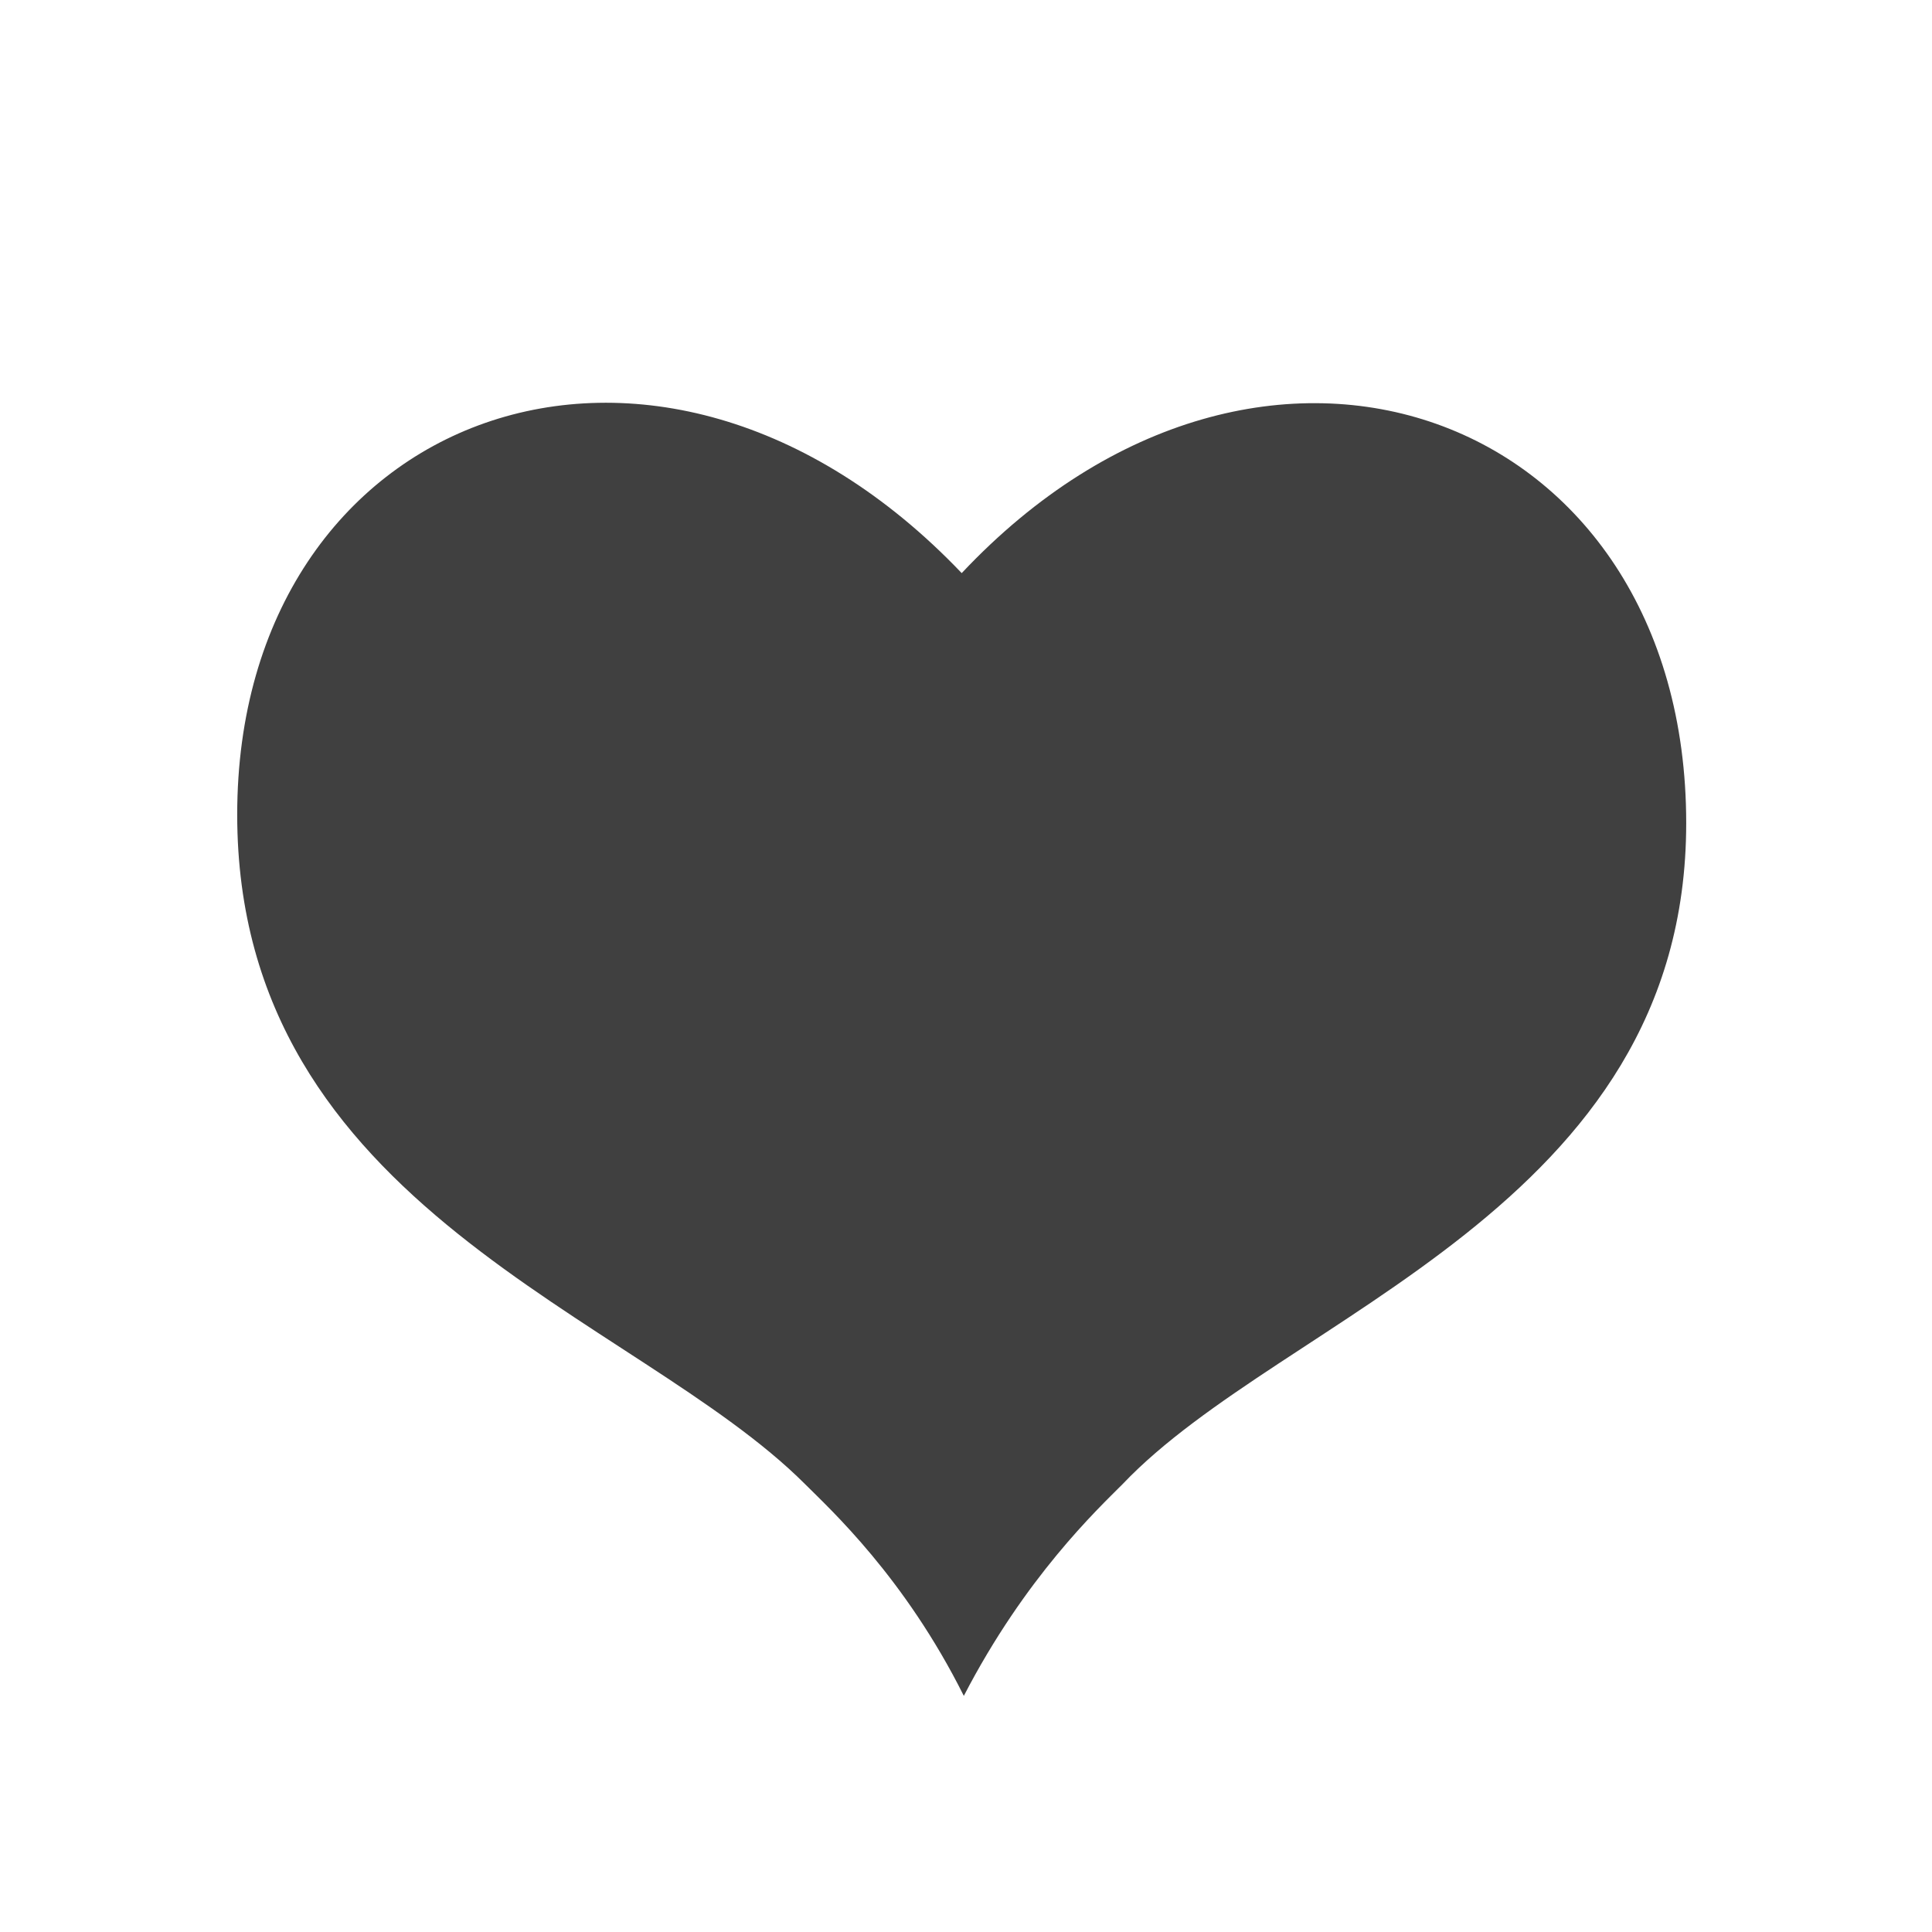
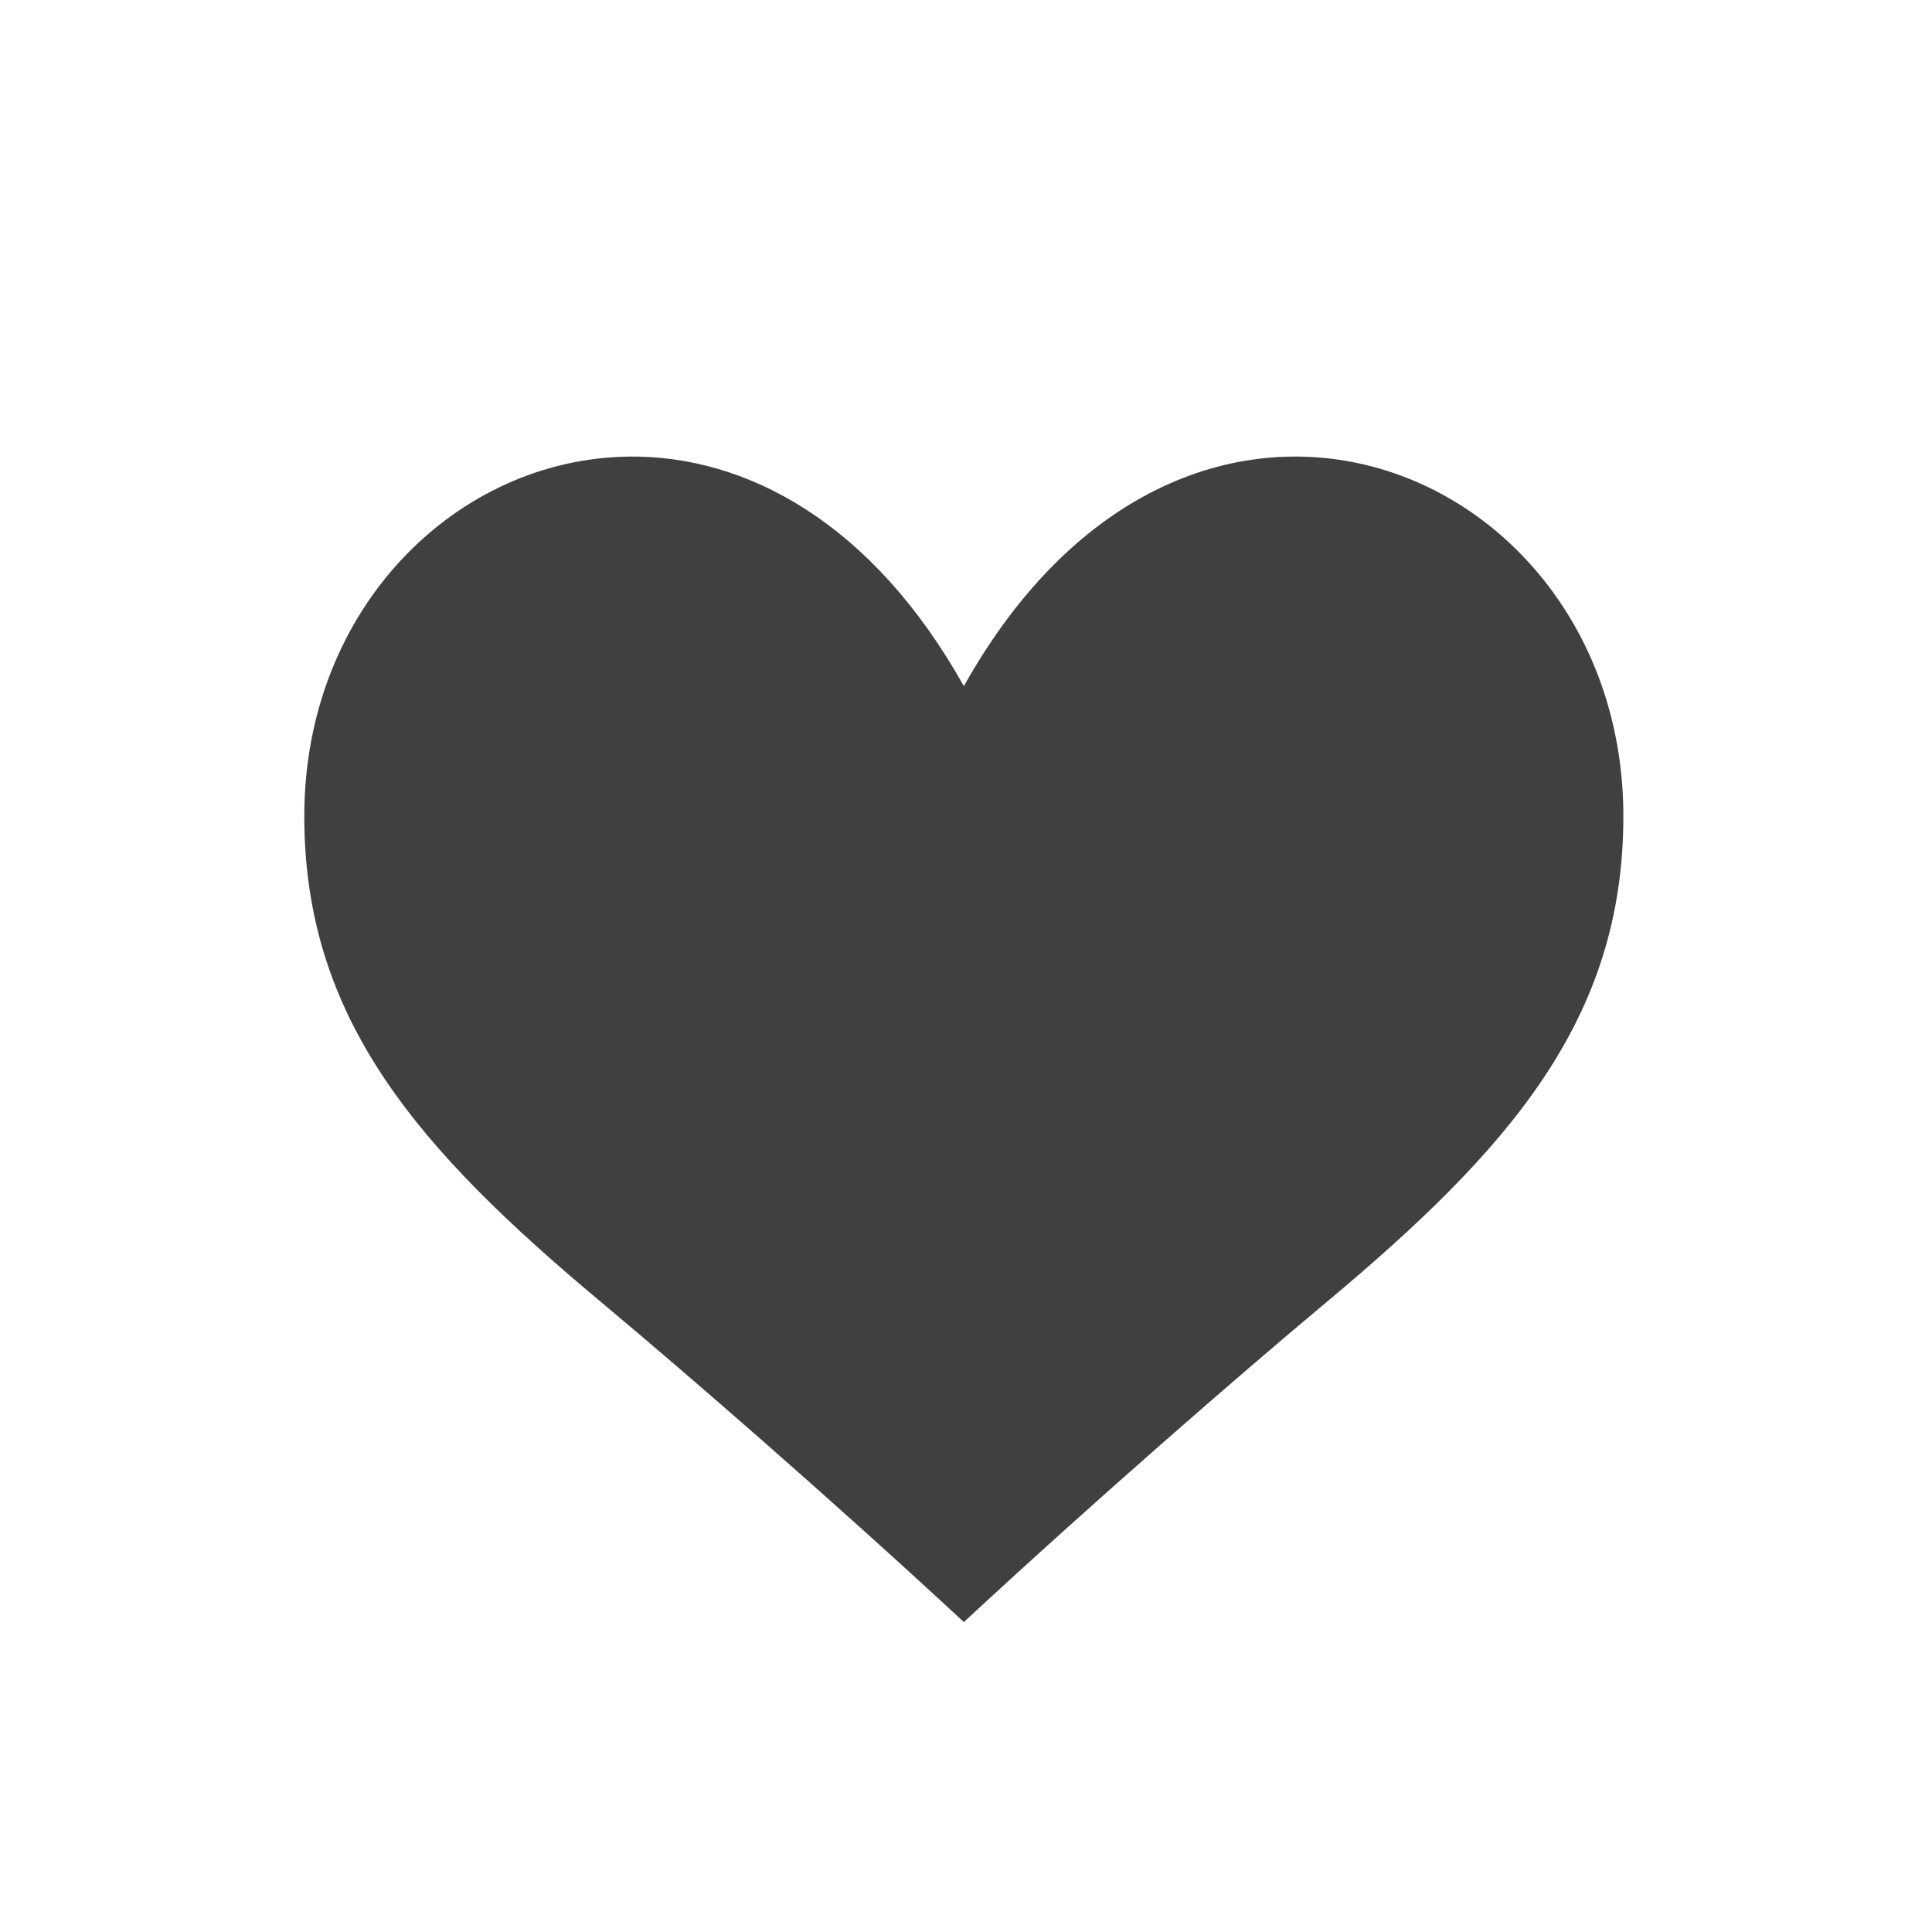
<svg xmlns="http://www.w3.org/2000/svg" version="1.1" id="Layer_1" x="0px" y="0px" width="72px" height="72px" viewBox="0 0 72 72" enable-background="new 0 0 72 72" xml:space="preserve">
-   <path fill="#404040" d="M35.84,21.358c-11.368-11.92-27-6-27,9c0,14.684,14.842,18.631,21.158,24.947  c0.947,0.947,3.711,3.474,5.921,7.895c2.289-4.421,4.974-6.947,5.921-7.895c6-6.316,21-10.264,21-24.632  C62.84,15.358,47.051,9.438,35.84,21.358z" />
+   <defs id="defs1" />
+   <path fill="#ed2224" d="m 23.436,17.016 c -6.392,0.075 -12.096,5.616 -12.096,13.404 0,7.571 4.241,12.408 11.096,18.135 3.228,2.697 8.618,7.38 13.484,11.895 4.866,-4.515 10.254,-9.198 13.482,-11.895 6.855,-5.727 11.096,-10.564 11.096,-18.135 0,-13.117 -16.175,-19.86 -24.578,-4.85 -3.414,-6.098 -8.111,-8.606 -12.484,-8.555 z" id="path1" style="opacity:1;fill:#404040;fill-opacity:1" />
</svg>
